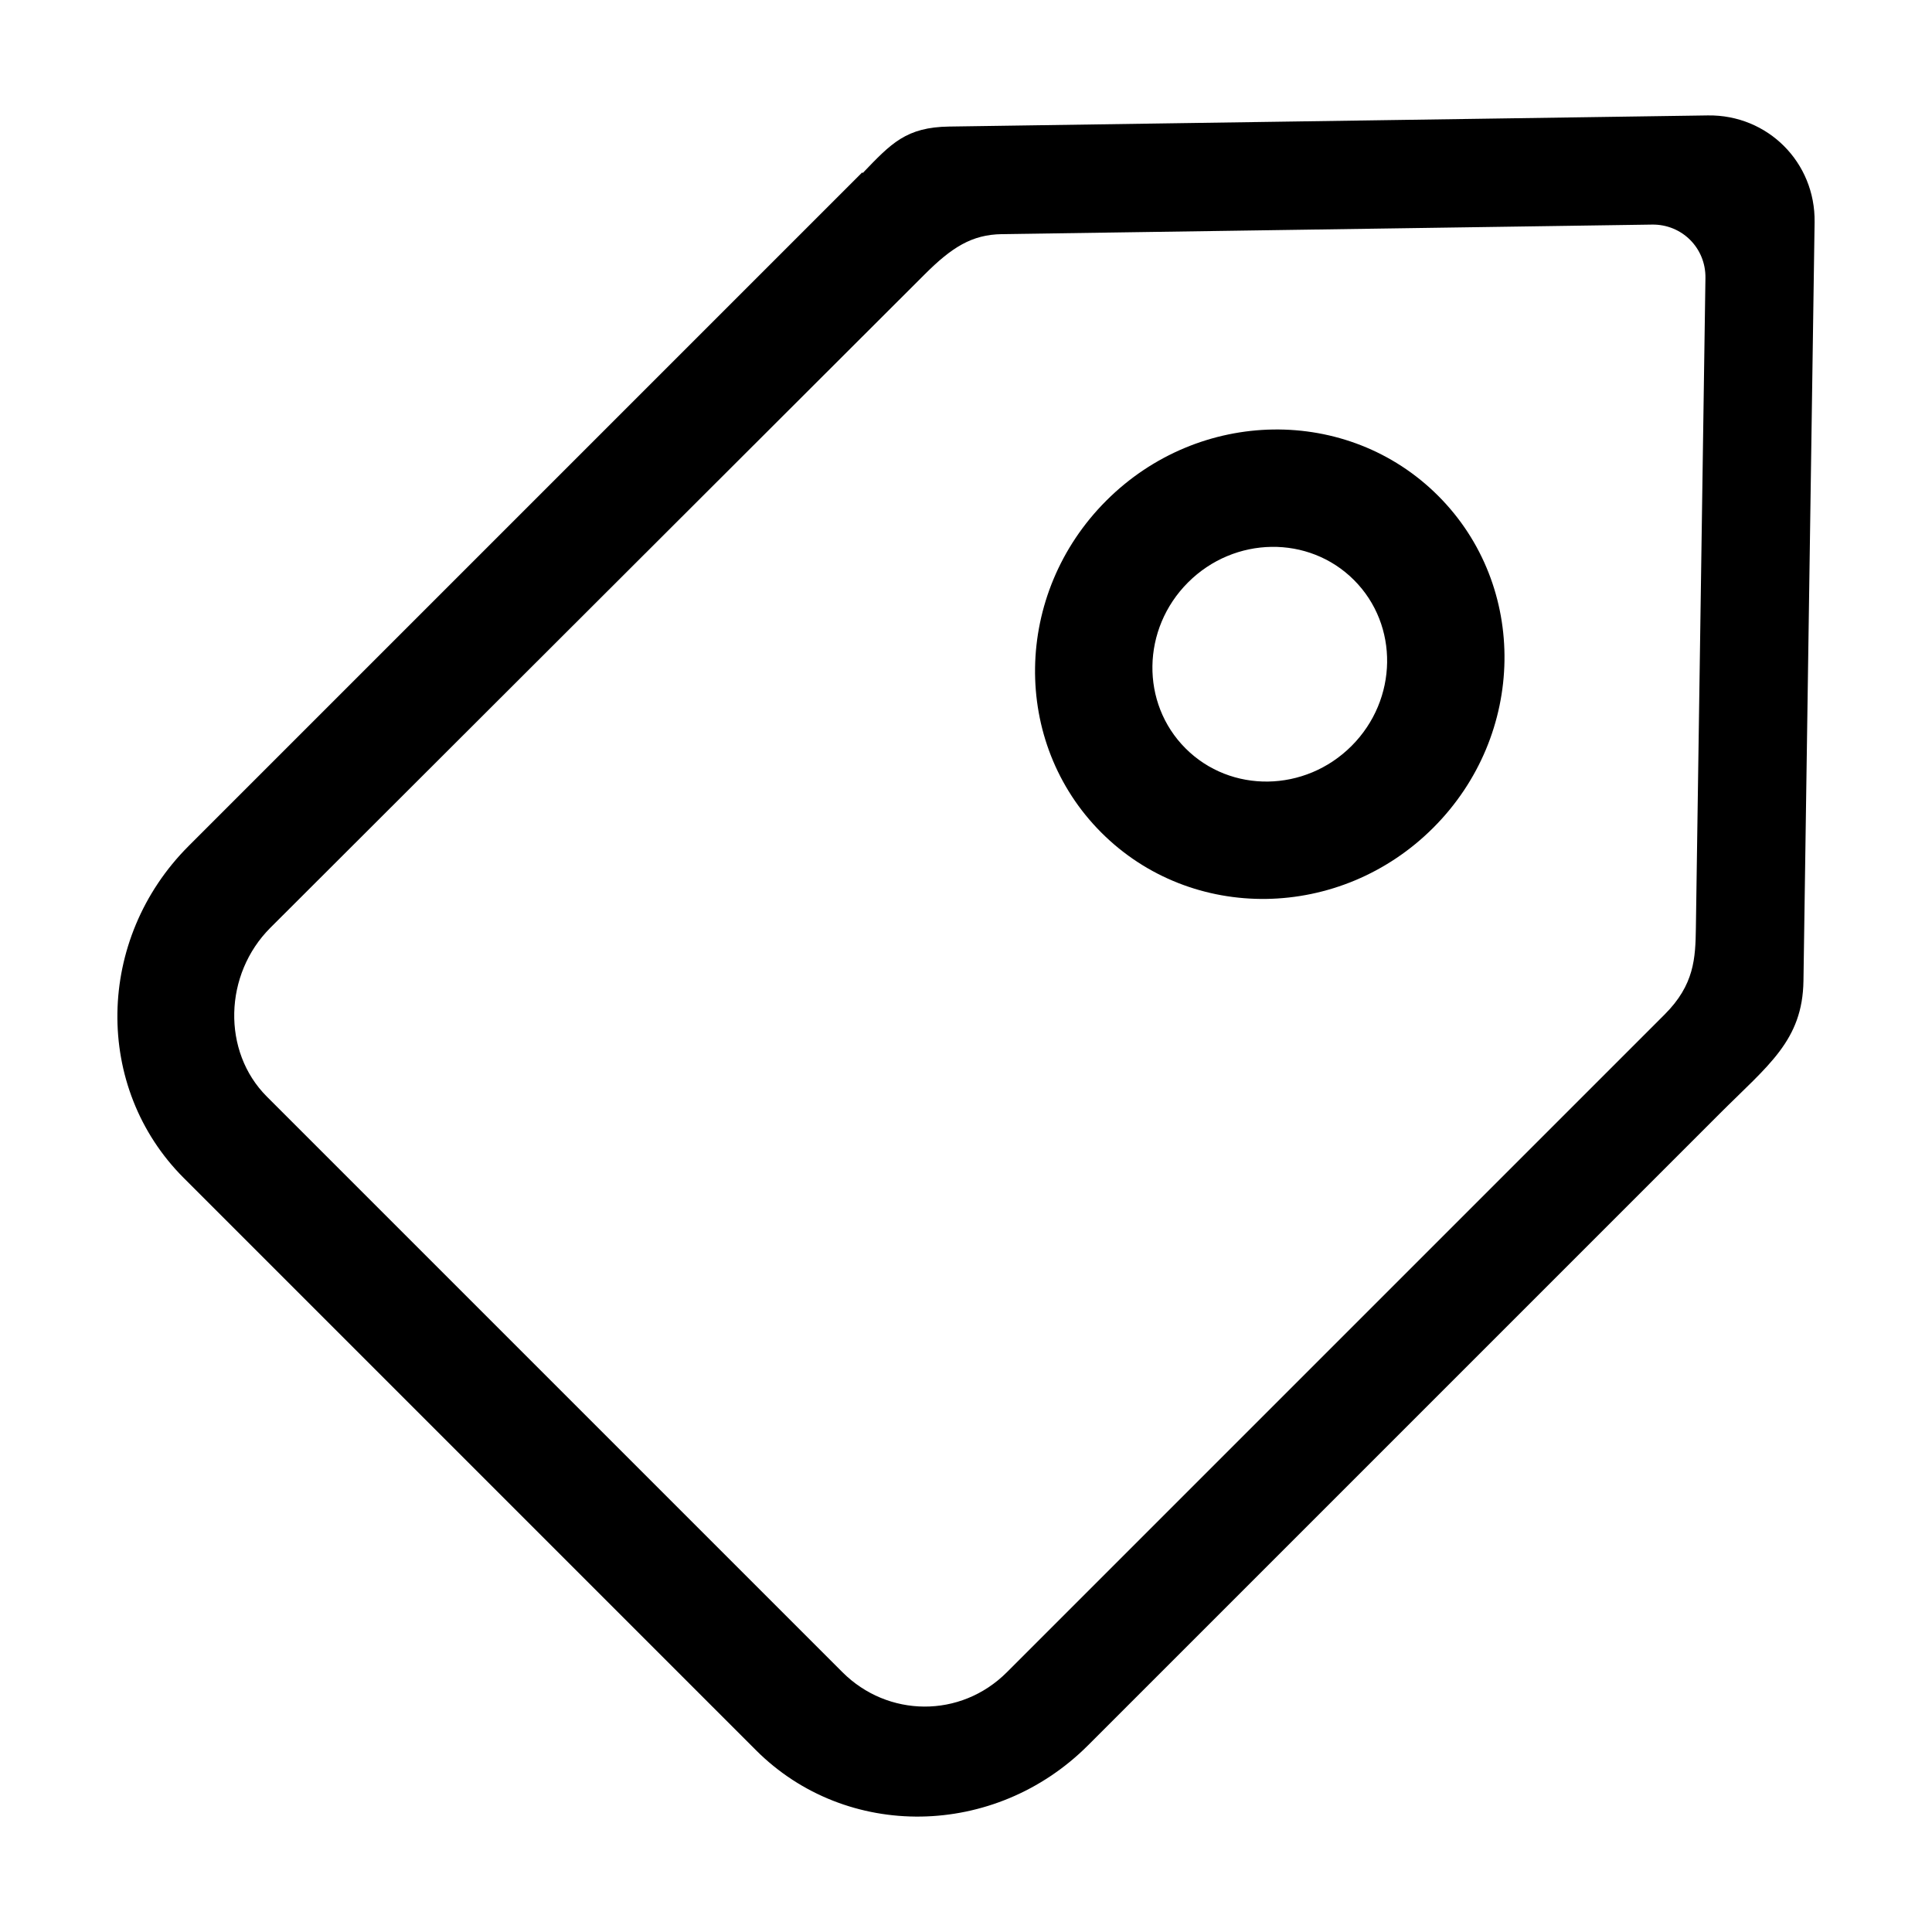
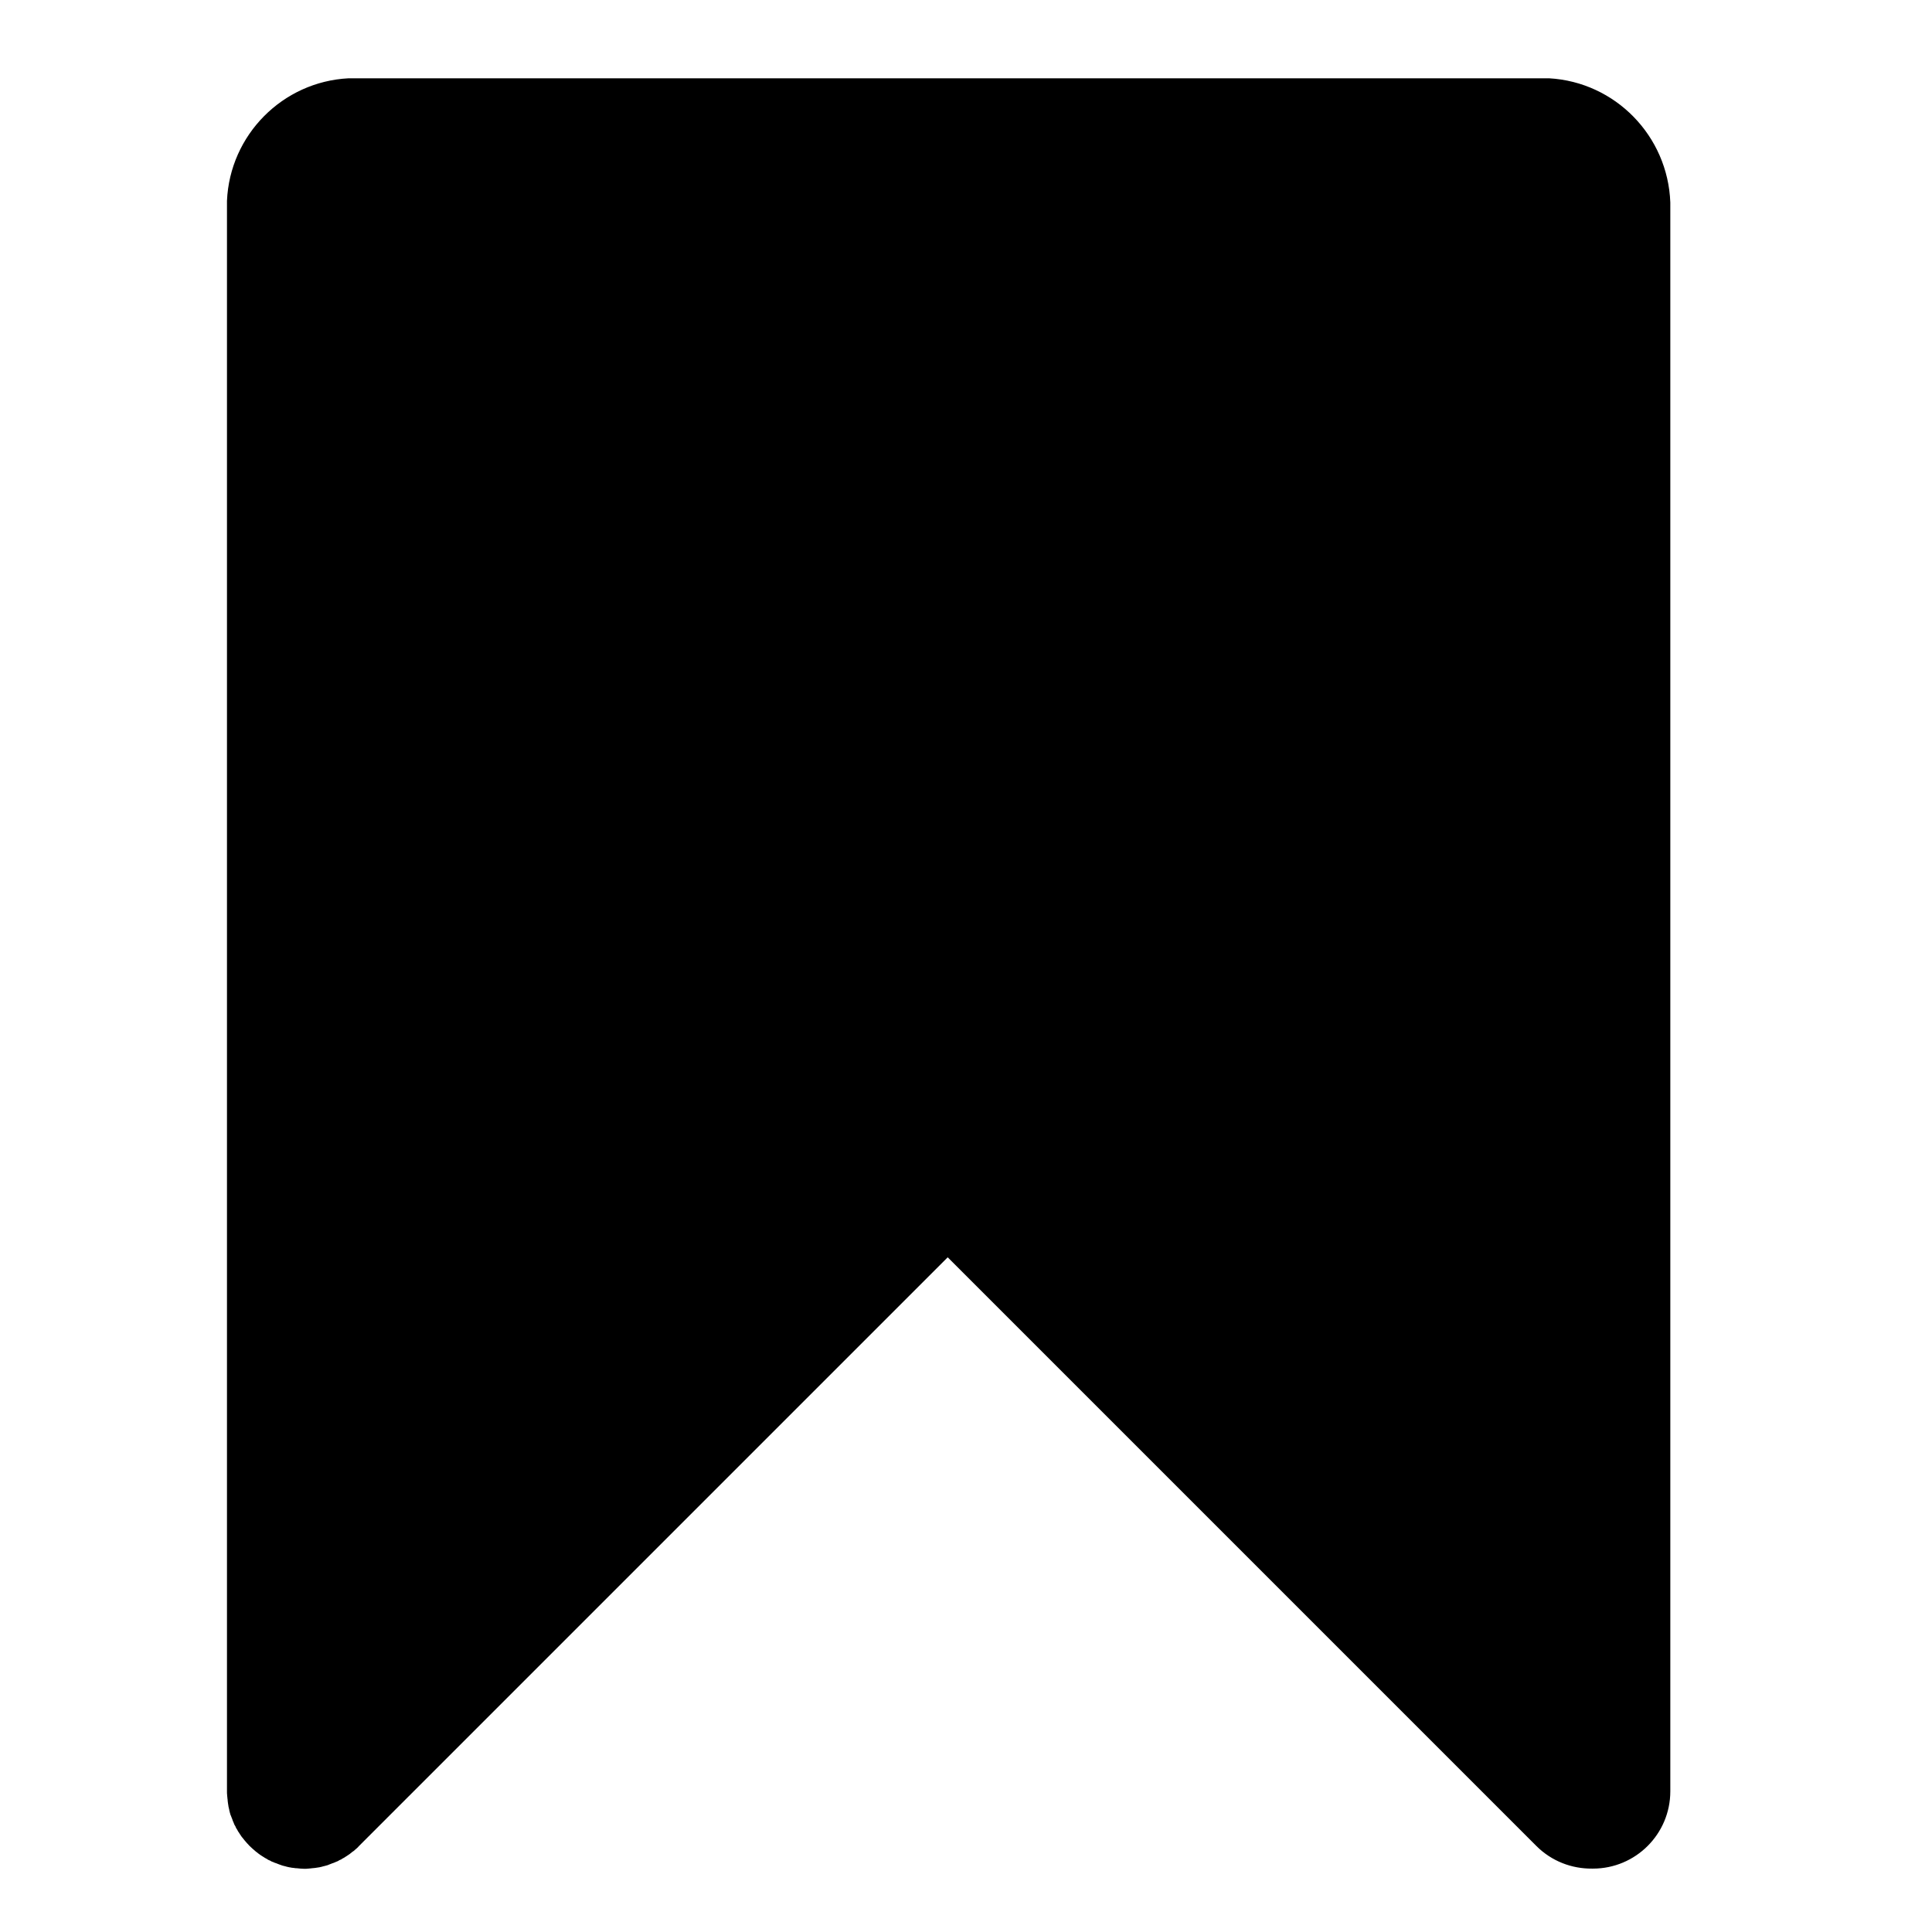
- <svg xmlns="http://www.w3.org/2000/svg" t="1579161515630" class="icon" viewBox="0 0 1024 1024" version="1.1" p-id="2095" width="200" height="200">
-   <defs>
-     <style type="text/css" />
-   </defs>
-   <path d="M586.335 265.376c-49.293 49.293-50.452 128.061-2.587 175.926 47.867 47.867 126.633 46.706 175.926-2.587 49.297-49.297 50.452-128.057 2.585-175.924C714.393 214.926 635.631 216.079 586.335 265.376zM716.339 395.38c-24.645 24.645-64.029 25.224-87.961 1.292-23.932-23.932-23.353-63.317 1.292-87.961 24.645-24.645 64.029-25.224 87.961-1.292C741.563 331.351 740.984 370.736 716.339 395.38z" p-id="2096" />
-   <path d="M905.176 61.174l-402.086 5.903c-22.758 0.336-30.648 8.801-45.814 24.617l-0.301-0.301L99.962 448.408c-49.295 49.295-50.454 128.059-2.587 175.926l303.344 303.344c47.865 47.865 126.629 46.706 175.924-2.589l334.702-334.702c25.859-25.859 44.058-38.803 44.527-70.527l5.903-402.086C962.242 86.049 936.902 60.709 905.176 61.174zM898.85 491.98c-0.233 15.865-0.802 29.957-16.521 45.677L533.68 886.306c-24.647 24.647-63.229 23.932-87.162 0L141.451 581.238c-23.932-23.932-22.801-64.853 1.844-89.498l346.805-346.312c14.323-14.323 25.004-21.095 40.871-21.329l344.647-5.064c15.863-0.235 28.533 12.434 28.3 28.3L898.85 491.98z" p-id="2097" />
+ <svg xmlns="http://www.w3.org/2000/svg" t="1679972614989" class="icon" viewBox="0 0 1024 1024" version="1.1" p-id="2264" width="200" height="200">
+   <path d="M821.1 41.5H184.7c-34.9 1.8-62.9 30-64.4 65v843c0 0.7 0 1.3 0.1 2 0 0.3 0 0.6 0.1 1 0 0.3 0 0.7 0.1 1 0 0.4 0.1 0.8 0.1 1.2 0 0.3 0.1 0.5 0.1 0.8 0.1 0.4 0.1 0.9 0.2 1.3 0 0.2 0.1 0.4 0.1 0.7 0.1 0.4 0.2 0.9 0.3 1.3 0.1 0.2 0.1 0.4 0.1 0.6l0.3 1.2c0.1 0.2 0.1 0.5 0.2 0.7 0.1 0.4 0.2 0.8 0.4 1.1 0.1 0.3 0.2 0.5 0.3 0.8 0.1 0.3 0.3 0.7 0.4 1l0.3 0.9c0.1 0.3 0.3 0.6 0.4 0.9 0.1 0.3 0.3 0.7 0.4 1 0.1 0.2 0.2 0.5 0.4 0.7 0.2 0.4 0.4 0.7 0.5 1.1 0.1 0.2 0.2 0.4 0.4 0.6 0.2 0.4 0.4 0.7 0.6 1.1 0.1 0.2 0.2 0.4 0.4 0.6 0.2 0.4 0.5 0.7 0.7 1.1 0.1 0.2 0.3 0.4 0.4 0.6 0.2 0.4 0.5 0.7 0.8 1.1 0.2 0.2 0.3 0.4 0.5 0.6 0.2 0.3 0.5 0.6 0.7 0.9 0.2 0.3 0.5 0.5 0.7 0.8 0.2 0.2 0.4 0.5 0.6 0.7 0.5 0.5 0.9 1 1.4 1.5 0.5 0.5 1 0.9 1.5 1.4 0.2 0.2 0.5 0.4 0.7 0.6 0.3 0.2 0.5 0.5 0.8 0.7 0.3 0.3 0.6 0.5 0.9 0.7 0.2 0.2 0.4 0.3 0.6 0.5 0.4 0.3 0.7 0.5 1.1 0.8 0.2 0.1 0.4 0.3 0.6 0.4 0.4 0.2 0.7 0.5 1.1 0.7 0.2 0.1 0.4 0.2 0.6 0.4 0.4 0.2 0.7 0.4 1.1 0.6 0.2 0.1 0.4 0.2 0.6 0.4 0.4 0.2 0.7 0.4 1.1 0.5 0.2 0.1 0.5 0.2 0.7 0.4 0.3 0.2 0.7 0.3 1 0.4 0.3 0.1 0.6 0.3 0.9 0.4l0.9 0.3c0.3 0.1 0.7 0.3 1 0.4 0.3 0.1 0.5 0.2 0.8 0.3 0.4 0.1 0.8 0.3 1.1 0.4 0.2 0.1 0.5 0.1 0.7 0.2l1.2 0.3c0.2 0.1 0.4 0.1 0.7 0.2 0.4 0.1 0.9 0.2 1.3 0.3 0.2 0 0.4 0.1 0.7 0.1 0.4 0.1 0.9 0.2 1.3 0.2 0.3 0 0.5 0.1 0.8 0.1 0.4 0.1 0.8 0.1 1.2 0.1 0.3 0 0.7 0.1 1 0.1 0.3 0 0.6 0.1 1 0.1 0.7 0 1.3 0.1 2 0.1s1.4 0 2-0.1c0.3 0 0.6 0 1-0.1 0.3 0 0.7 0 1-0.1 0.4 0 0.8-0.1 1.2-0.1 0.3 0 0.5-0.1 0.8-0.1 0.4-0.1 0.9-0.1 1.3-0.2 0.2 0 0.4-0.1 0.7-0.1 0.4-0.1 0.9-0.2 1.3-0.3 0.2-0.1 0.4-0.1 0.7-0.2l1.2-0.3c0.2-0.1 0.5-0.1 0.7-0.2 0.4-0.1 0.8-0.2 1.1-0.4 0.3-0.1 0.5-0.2 0.8-0.3 0.3-0.1 0.7-0.3 1-0.4l0.9-0.3c0.3-0.1 0.6-0.3 0.9-0.4 0.3-0.1 0.7-0.3 1-0.4 0.2-0.1 0.5-0.2 0.7-0.4 0.4-0.2 0.7-0.4 1.1-0.5 0.2-0.1 0.4-0.2 0.6-0.4 0.4-0.2 0.7-0.4 1.1-0.6 0.2-0.1 0.4-0.2 0.6-0.4 0.4-0.2 0.8-0.5 1.1-0.7 0.2-0.1 0.4-0.3 0.6-0.4 0.4-0.2 0.7-0.5 1.1-0.8 0.2-0.2 0.4-0.3 0.6-0.5 0.3-0.2 0.6-0.5 1-0.7 0.3-0.2 0.5-0.4 0.8-0.7 0.2-0.2 0.5-0.4 0.7-0.6 0.5-0.4 1-0.9 1.4-1.4l312-312 312 312c8.1 8.1 18.8 12.1 29.5 12h0.5c22.6 0 41-18.3 41-41V107.3C884 72 856.1 43.5 821.1 41.5z" p-id="2265" />
</svg>
